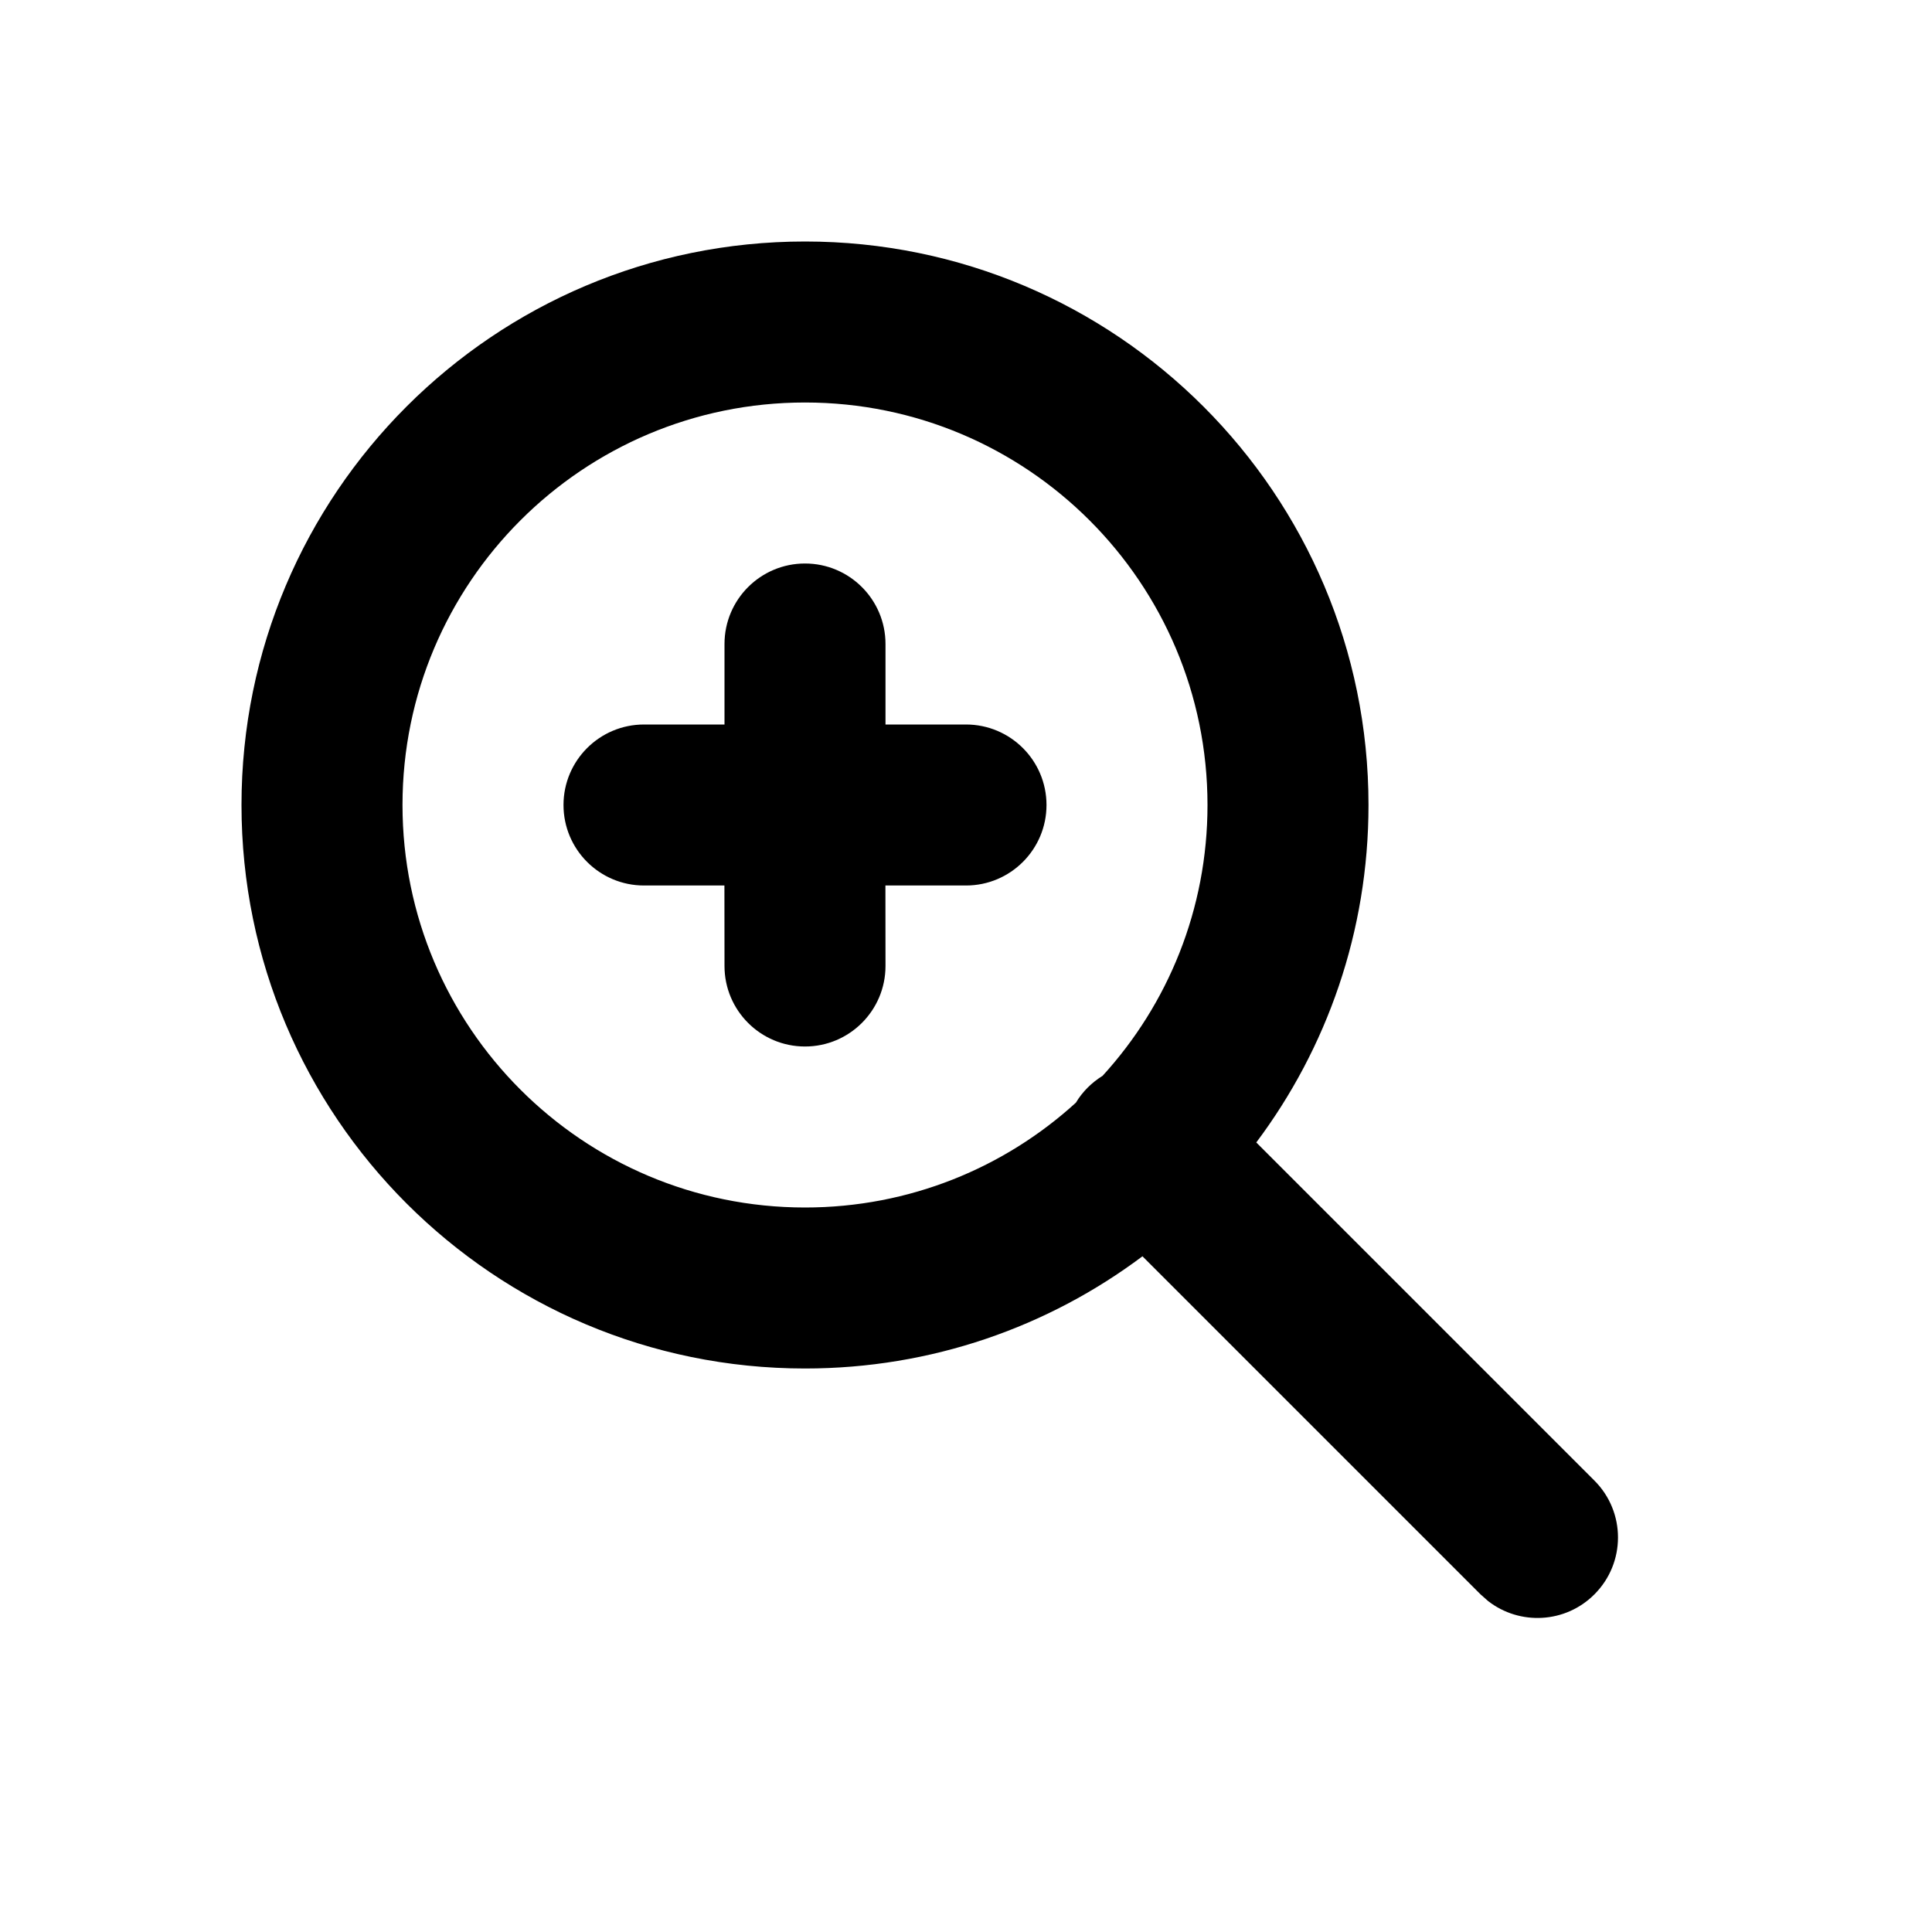
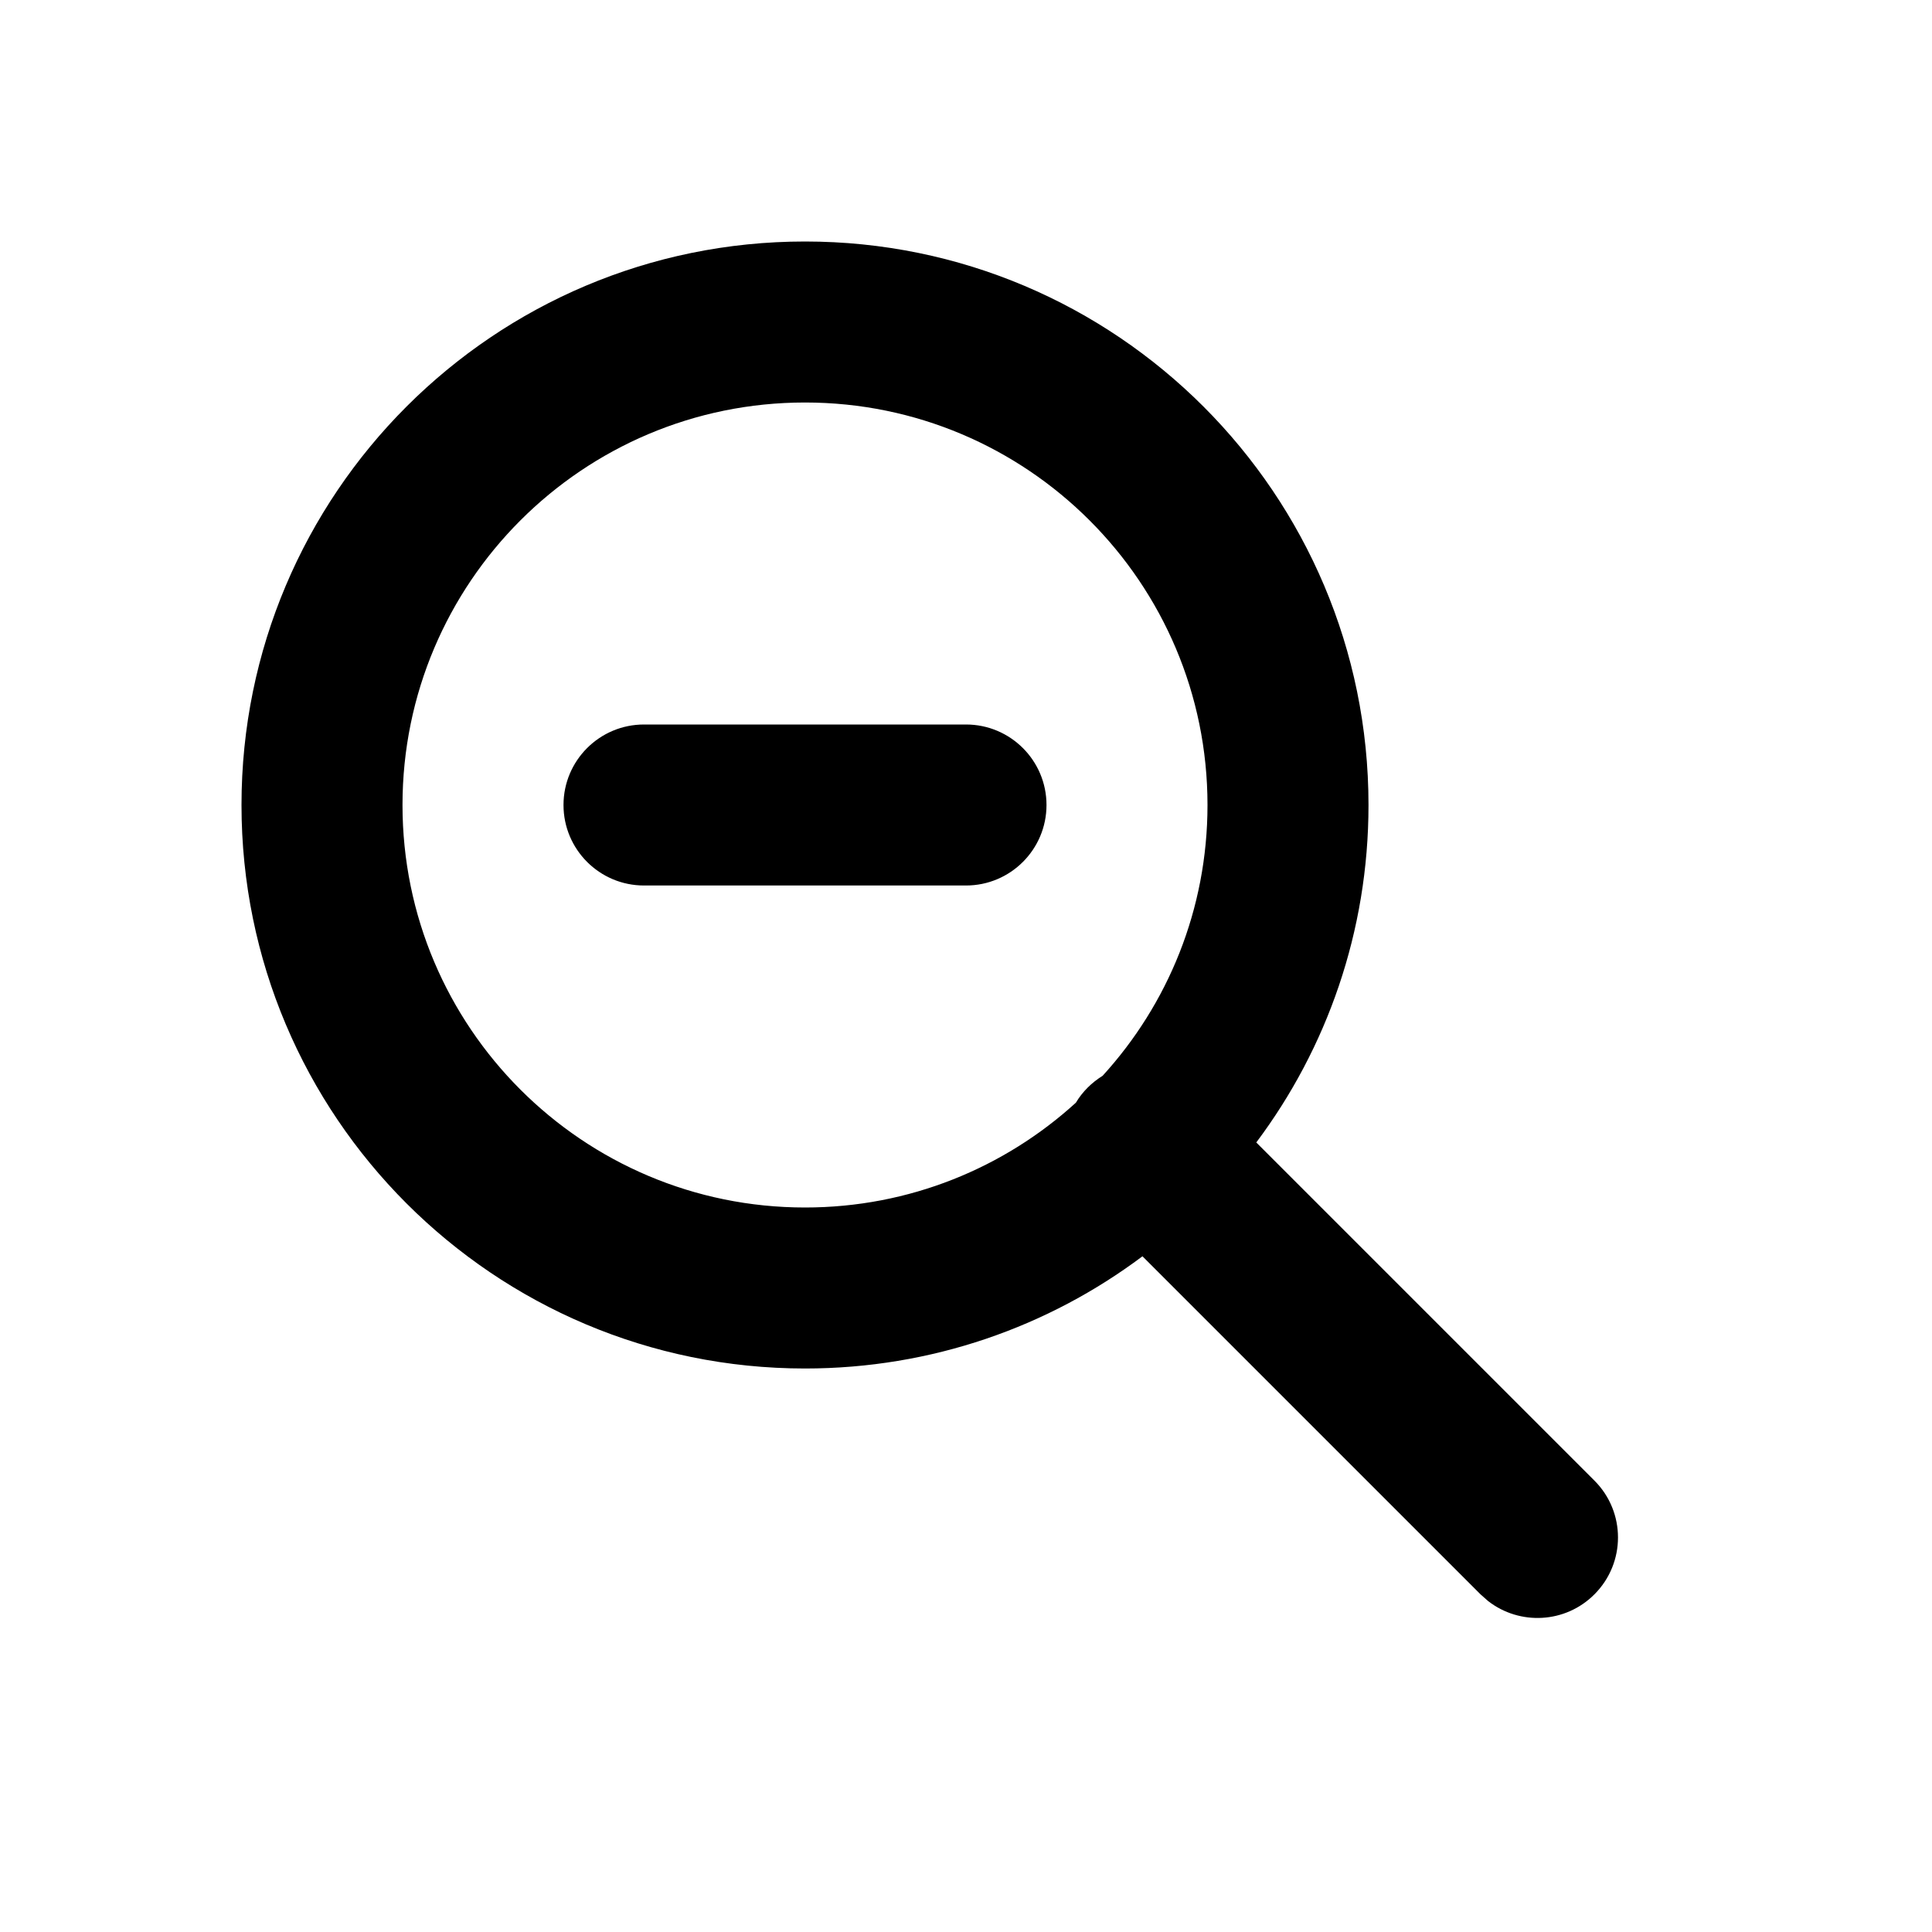
<svg xmlns="http://www.w3.org/2000/svg" width="24px" height="24px" viewBox="0 0 24 24" version="1.1">
-   <g id="ic_zoom_out" stroke="none" stroke-width="1" fill="none" fill-rule="evenodd">
-     <rect id="Bounds" x="0" y="0" width="24" height="24" />
-     <path d="M10,3 C13.866,3 17,6.134 17,10 C17,11.572 16.482,13.024 15.606,14.192 L19.806,18.392 C20.197,18.782 20.197,19.416 19.806,19.806 C19.446,20.167 18.878,20.194 18.486,19.889 L18.392,19.806 L14.192,15.606 C13.024,16.482 11.572,17 10,17 C6.134,17 3,13.866 3,10 C3,6.134 6.134,3 10,3 Z M10,5 C7.239,5 5,7.239 5,10 C5,12.761 7.239,15 10,15 C11.296,15 12.477,14.507 13.365,13.698 C13.405,13.631 13.454,13.568 13.511,13.511 C13.568,13.454 13.631,13.405 13.697,13.364 C14.507,12.477 15,11.296 15,10 C15,7.239 12.761,5 10,5 Z M10,7 C10.552,7 11,7.448 11,8 L11,9 L12,9 C12.552,9 13,9.448 13,10 C13,10.552 12.552,11 12,11 L10.999,11 L11,12 C11,12.552 10.552,13 10,13 C9.448,13 9,12.552 9,12 L8.999,11 L8,11 C7.448,11 7,10.552 7,10 C7,9.448 7.448,9 8,9 L9,9 L9,8 C9,7.448 9.448,7 10,7 Z" id="Combined-Shape" fill="#000000" fill-rule="nonzero" />
+   <g id="געגכנגכ" stroke="none" stroke-width="1" fill="none" fill-rule="evenodd">
+     <path d="M10,3 C13.866,3 17,6.134 17,10 C17,11.572 16.482,13.024 15.606,14.192 L19.806,18.392 C20.197,18.782 20.197,19.416 19.806,19.806 C19.446,20.167 18.878,20.194 18.486,19.889 L18.392,19.806 L14.192,15.606 C13.024,16.482 11.572,17 10,17 C6.134,17 3,13.866 3,10 C3,6.134 6.134,3 10,3 Z M10,5 C7.239,5 5,7.239 5,10 C5,12.761 7.239,15 10,15 C11.296,15 12.477,14.507 13.365,13.698 C13.405,13.631 13.454,13.568 13.511,13.511 C13.568,13.454 13.631,13.405 13.697,13.364 C14.507,12.477 15,11.296 15,10 C15,7.239 12.761,5 10,5 Z M12,9 C12.552,9 13,9.448 13,10 C13,10.552 12.552,11 12,11 L8,11 C7.448,11 7,10.552 7,10 C7,9.448 7.448,9 8,9 L12,9 Z" id="Combined-Shape" fill="#000000" fill-rule="nonzero" />
  </g>
</svg>
